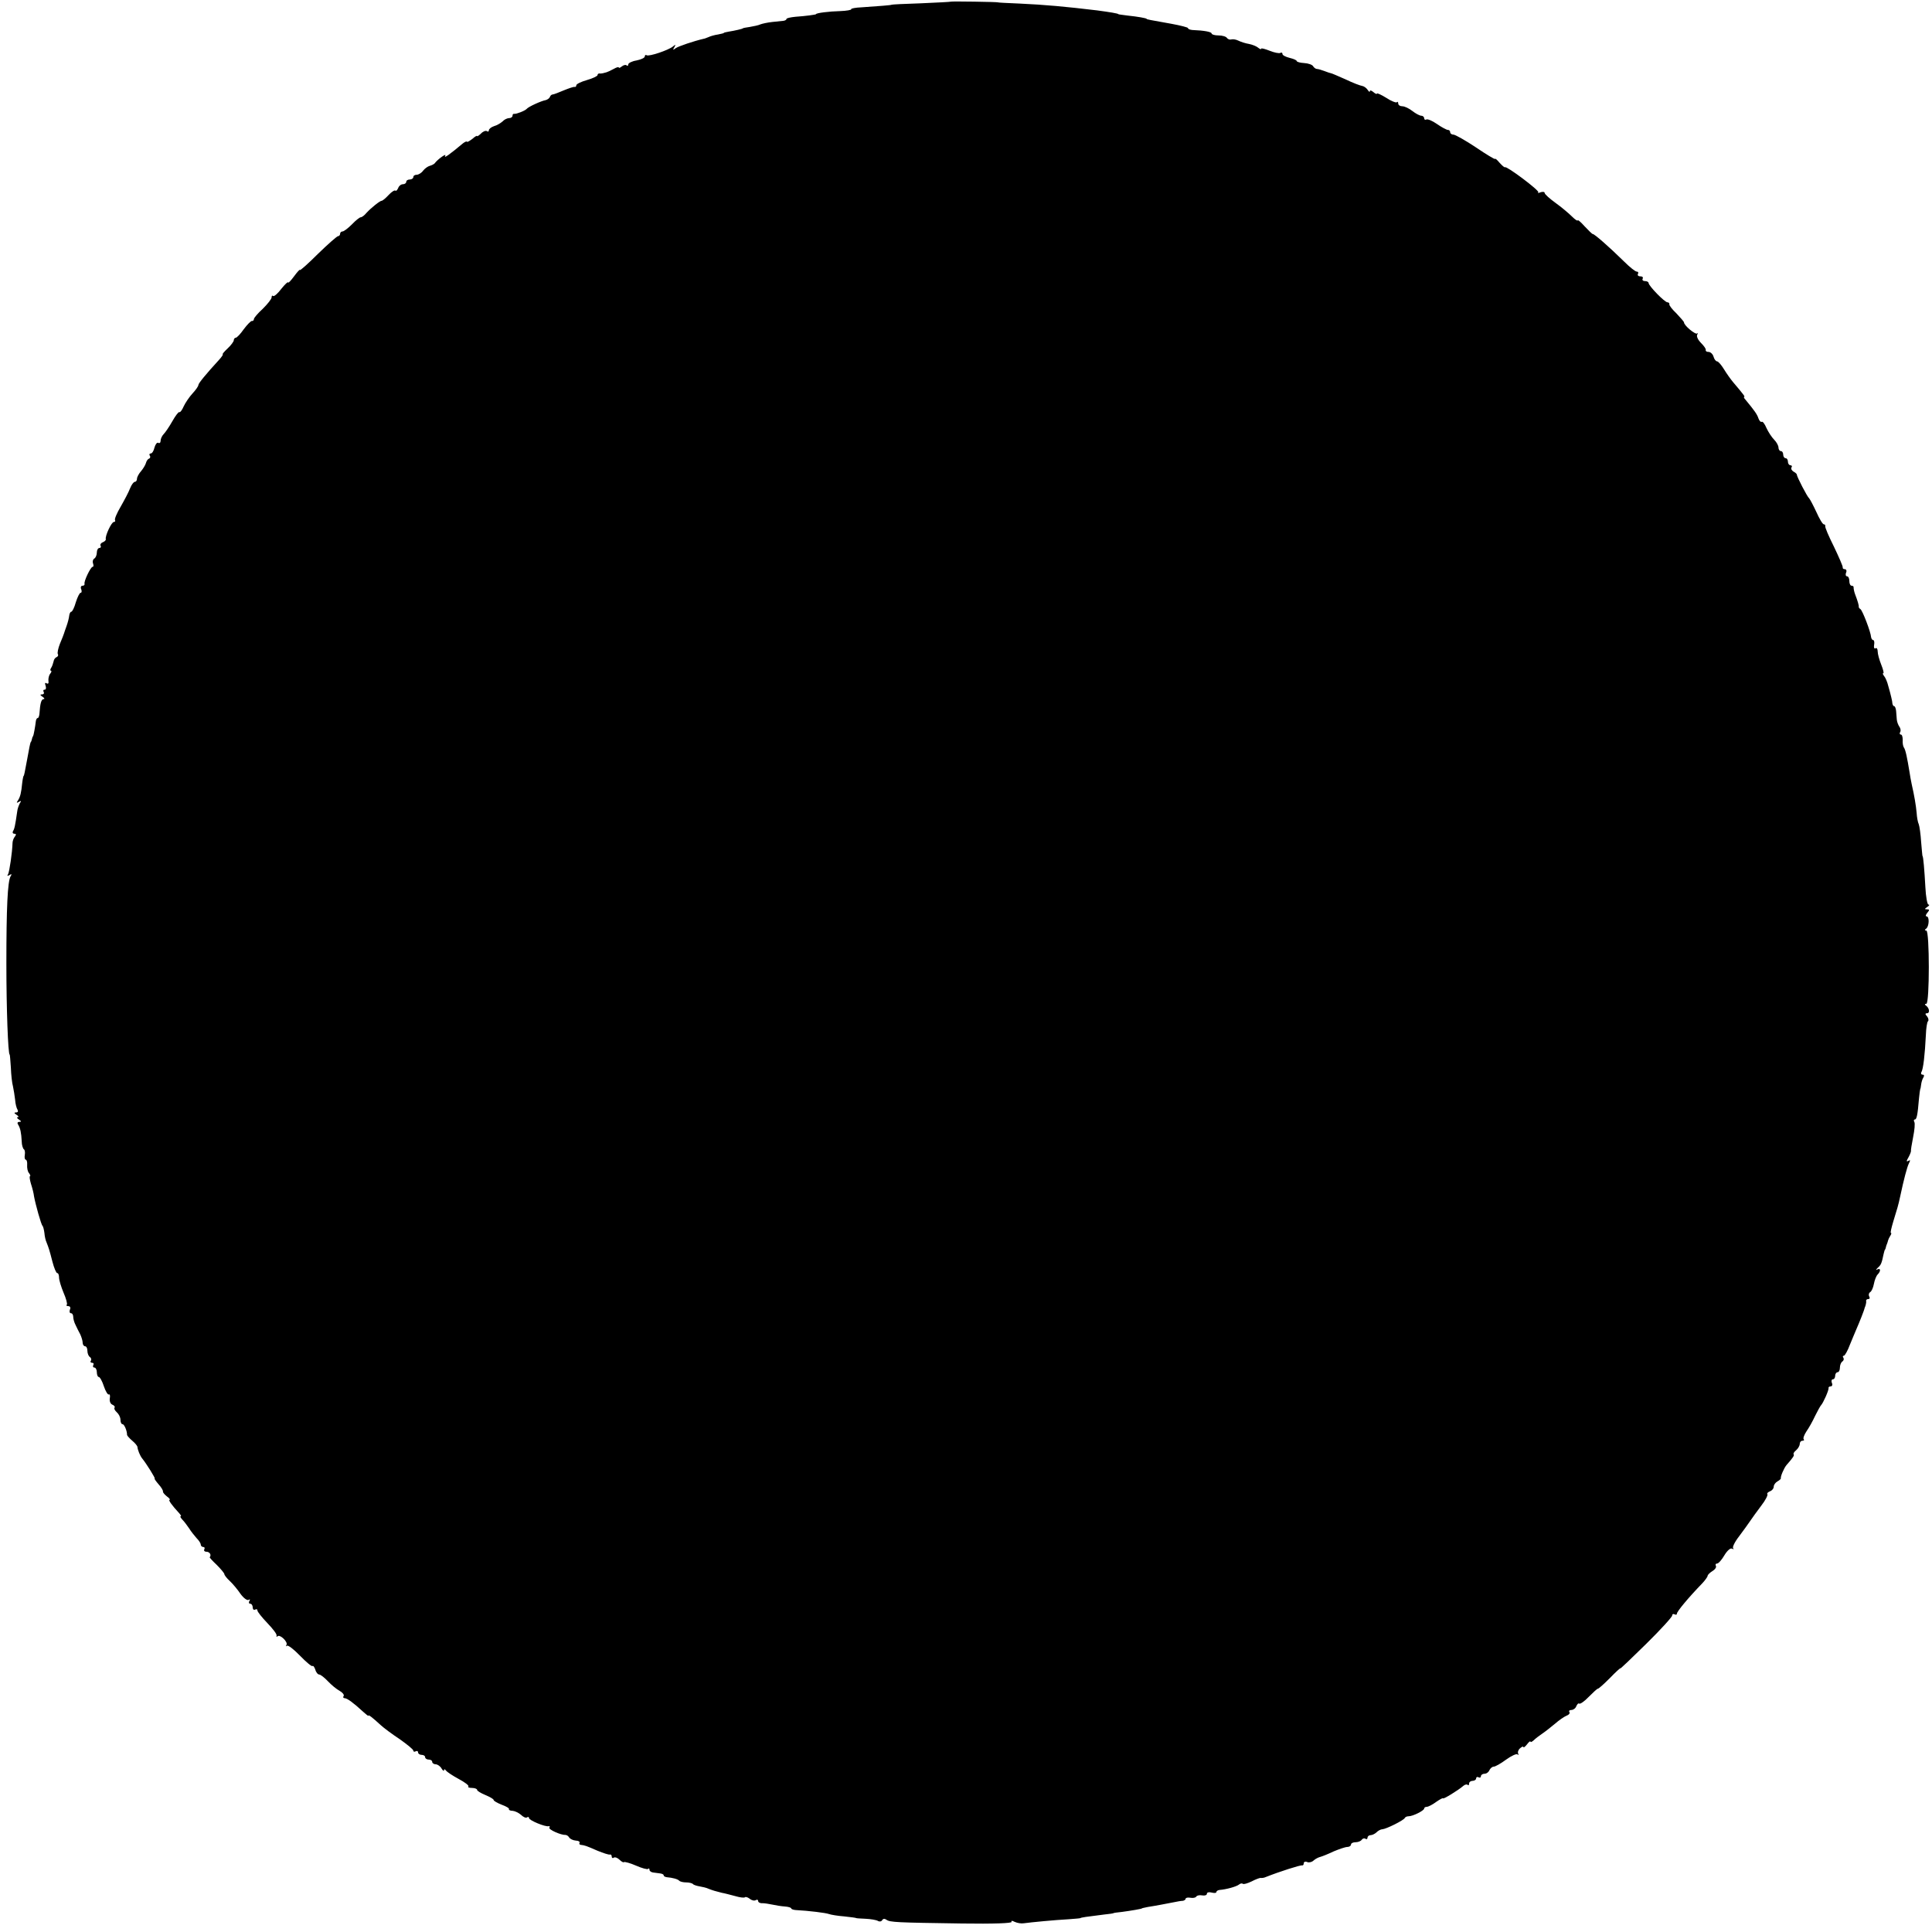
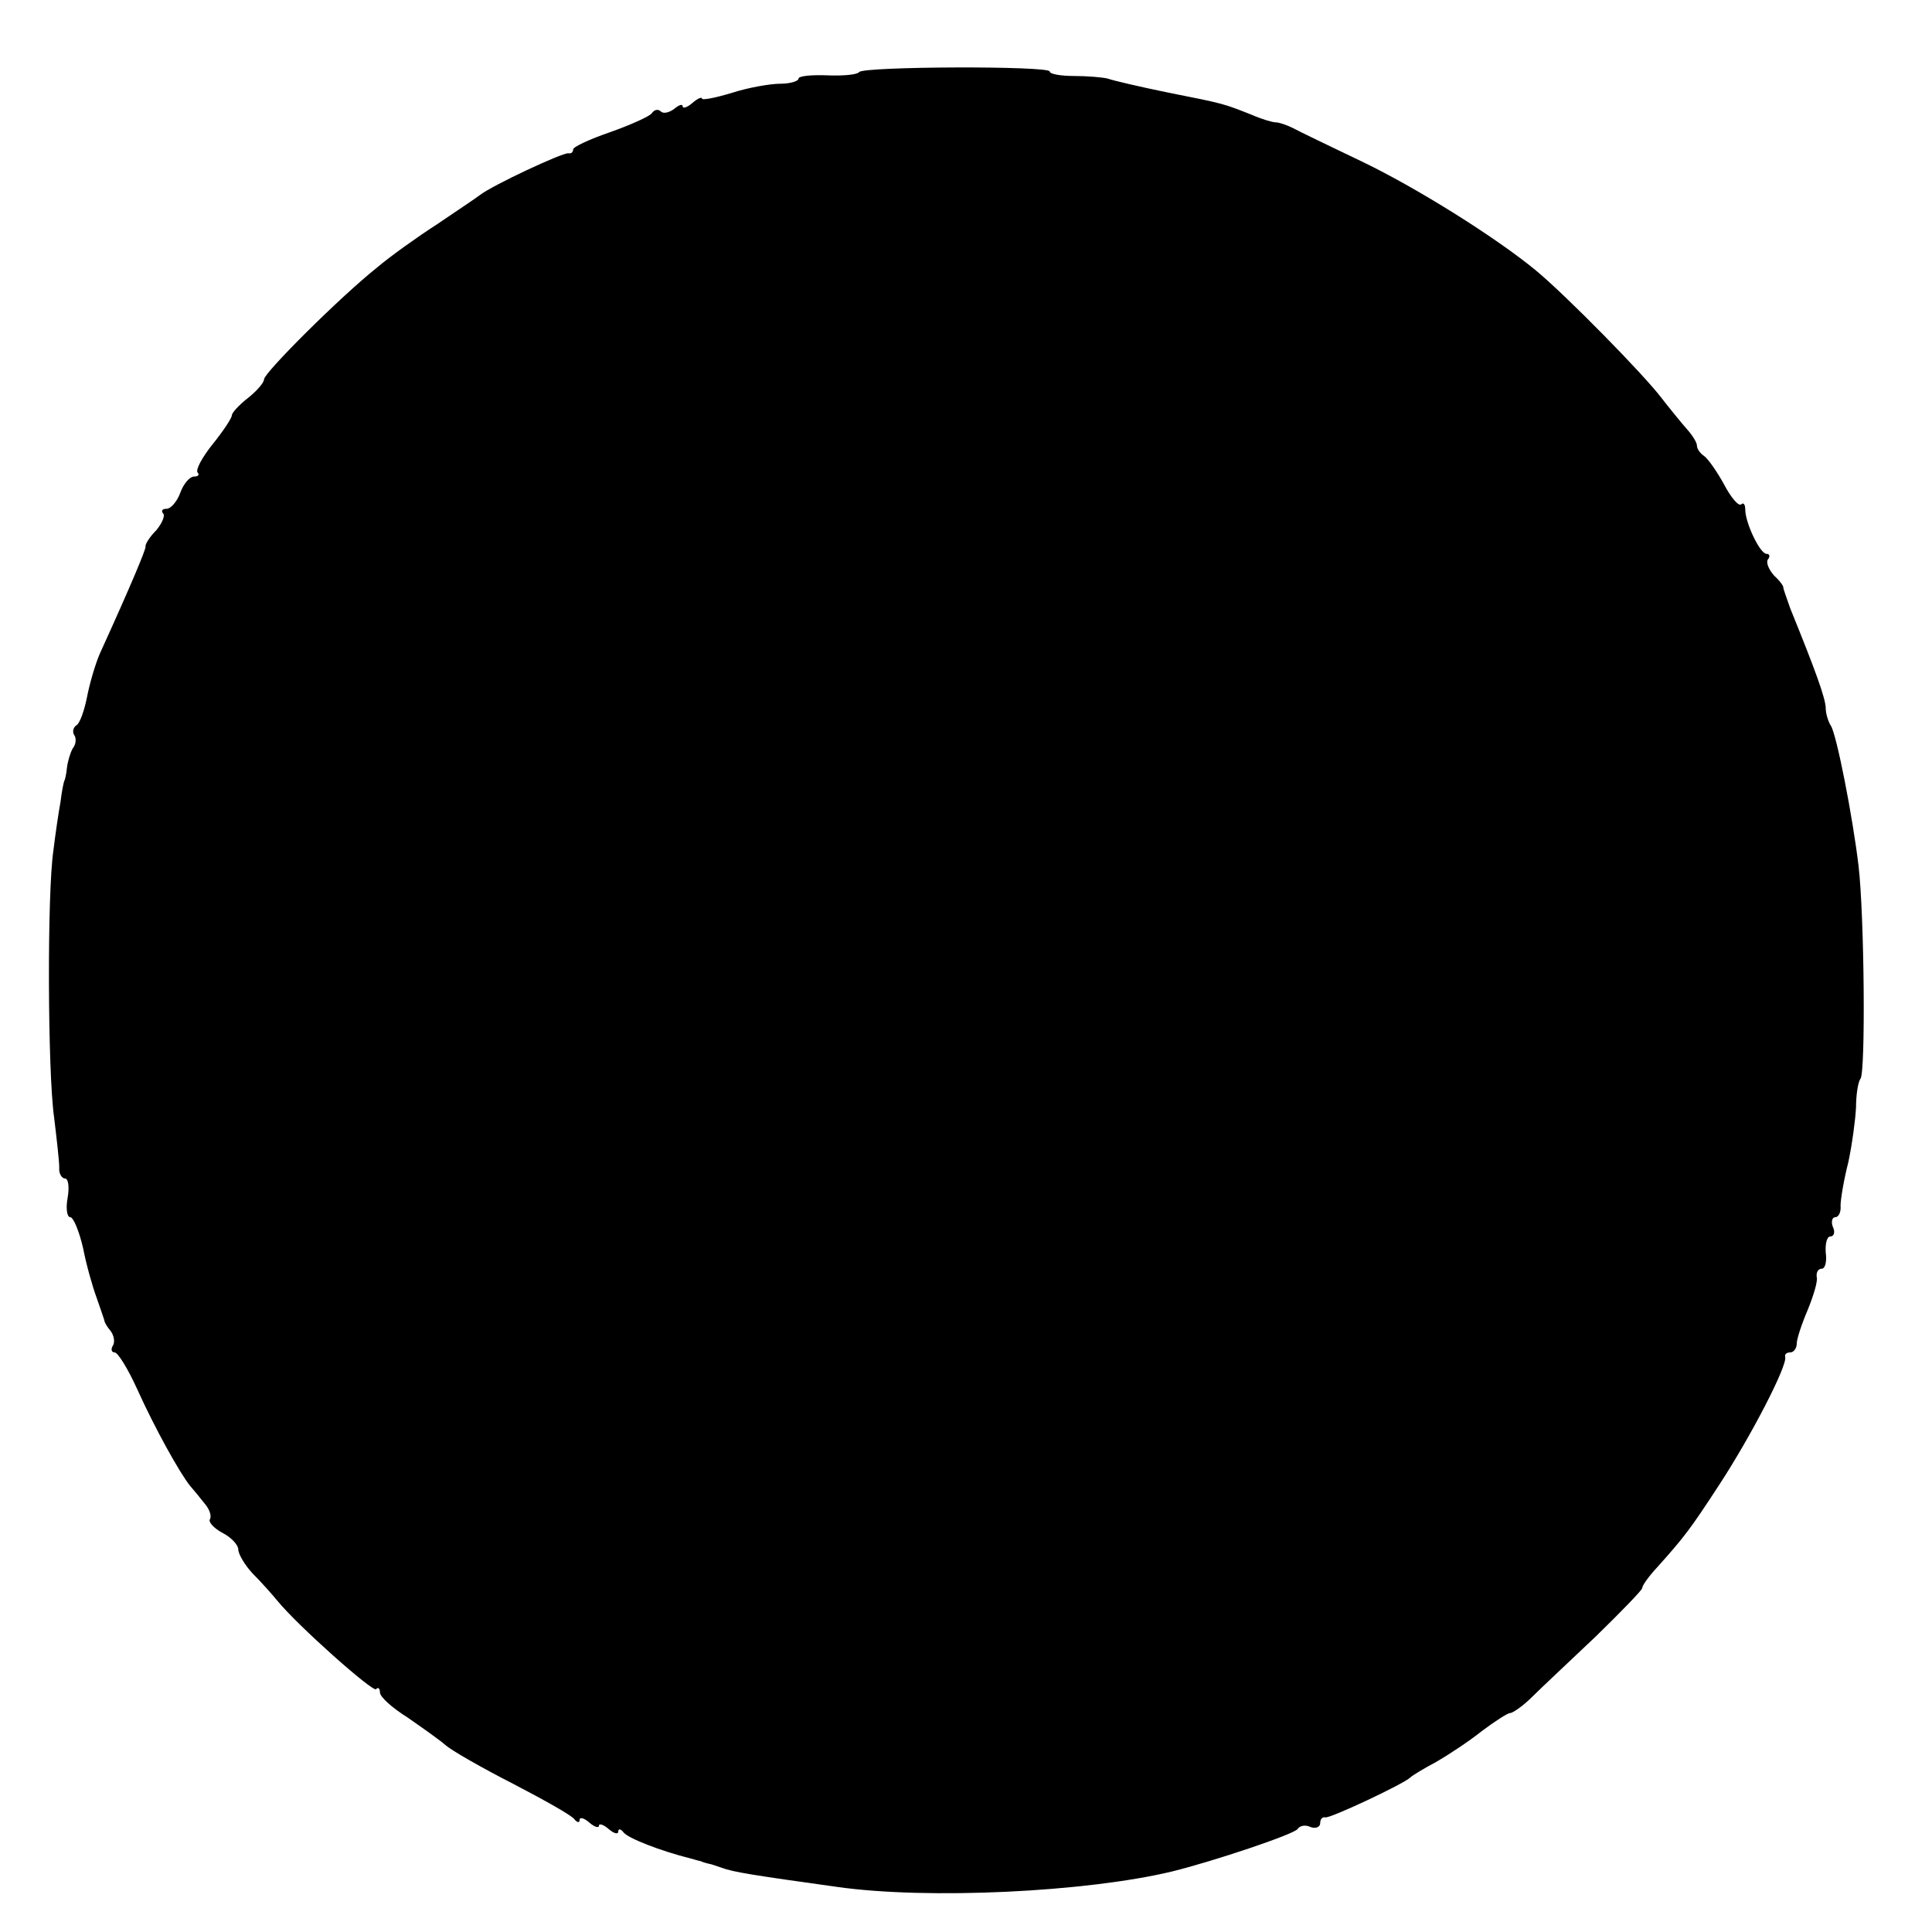
- <svg xmlns="http://www.w3.org/2000/svg" version="1.0" width="818pt" height="818pt" viewBox="0 0 818 818" preserveAspectRatio="xMidYMid meet">
-   <g transform="translate(0,818) scale(0.1,-0.1)" fill="#000000" stroke="none">
-     <path d="M4026 8173 c-1 -1 -58 -4 -127 -7 -68 -2 -124 -5 -124 -6 0 -2 -55 -6 -127 -11 -26 -1 -46 -5 -44 -8 2 -3 -19 -7 -47 -8 -45 -1 -102 -8 -102 -13 0 -2 -43 -8 -87 -11 -21 -2 -38 -6 -38 -9 0 -4 -6 -7 -12 -8 -7 -1 -29 -3 -48 -5 -19 -2 -42 -7 -50 -10 -8 -4 -28 -8 -45 -11 -16 -2 -30 -5 -30 -6 0 -2 -34 -10 -60 -14 -11 -2 -20 -4 -20 -5 0 -2 -11 -4 -25 -7 -14 -2 -32 -7 -40 -11 -8 -3 -17 -7 -20 -7 -43 -10 -108 -32 -119 -40 -12 -9 -13 -8 -6 4 7 12 6 13 -6 3 -20 -16 -101 -43 -111 -37 -4 3 -8 1 -8 -5 0 -6 -16 -13 -35 -17 -19 -3 -35 -11 -35 -17 0 -6 -3 -7 -7 -4 -3 4 -12 2 -20 -4 -7 -6 -13 -8 -13 -5 0 4 -10 1 -22 -6 -13 -7 -26 -13 -30 -14 -5 -1 -11 -3 -15 -4 -5 -1 -11 -2 -15 -1 -5 0 -8 -3 -8 -7 0 -4 -20 -14 -45 -21 -25 -7 -45 -17 -45 -22 0 -5 -3 -8 -7 -7 -5 1 -25 -6 -47 -15 -21 -9 -42 -17 -46 -17 -5 0 -10 -5 -12 -11 -2 -5 -10 -11 -18 -13 -18 -3 -73 -28 -80 -37 -7 -8 -43 -22 -52 -21 -5 1 -8 -2 -8 -8 0 -5 -6 -10 -14 -10 -8 0 -21 -6 -28 -14 -8 -7 -24 -17 -36 -20 -12 -4 -22 -12 -22 -17 0 -6 -4 -8 -9 -4 -5 3 -17 -2 -25 -11 -9 -8 -16 -13 -16 -10 0 3 -9 -2 -20 -12 -12 -9 -22 -15 -23 -12 -1 3 -9 -1 -17 -7 -56 -47 -83 -66 -75 -53 8 14 -32 -14 -45 -32 -3 -3 -12 -8 -20 -10 -8 -2 -21 -11 -28 -20 -7 -10 -20 -18 -28 -18 -8 0 -14 -4 -14 -10 0 -5 -7 -10 -15 -10 -8 0 -15 -4 -15 -10 0 -5 -6 -10 -14 -10 -8 0 -17 -7 -20 -16 -4 -9 -9 -14 -12 -11 -3 3 -16 -5 -29 -19 -12 -13 -25 -24 -29 -24 -7 0 -44 -29 -65 -52 -8 -10 -19 -18 -24 -18 -4 0 -21 -13 -37 -30 -16 -16 -34 -30 -40 -30 -5 0 -10 -4 -10 -10 0 -5 -4 -10 -9 -10 -4 0 -43 -34 -85 -75 -42 -42 -76 -72 -76 -68 0 4 -11 -8 -25 -27 -14 -19 -25 -30 -25 -26 0 5 -13 -7 -29 -27 -15 -20 -31 -34 -35 -30 -3 3 -6 1 -6 -6 0 -7 -17 -28 -37 -48 -21 -19 -38 -39 -38 -44 0 -5 -4 -9 -9 -8 -4 0 -20 -16 -34 -35 -14 -20 -29 -36 -34 -36 -4 0 -8 -5 -8 -10 0 -6 -12 -22 -26 -35 -15 -14 -24 -25 -21 -25 3 0 -4 -11 -16 -24 -55 -60 -87 -99 -87 -106 0 -5 -11 -21 -25 -36 -13 -14 -30 -39 -37 -54 -7 -16 -15 -27 -19 -25 -3 2 -16 -15 -29 -38 -13 -23 -30 -48 -37 -55 -7 -7 -13 -20 -13 -28 0 -8 -4 -12 -10 -9 -5 3 -12 -6 -16 -20 -3 -14 -10 -25 -16 -25 -5 0 -7 -4 -4 -9 4 -5 2 -11 -3 -13 -5 -1 -11 -10 -13 -18 -2 -8 -11 -23 -20 -34 -10 -11 -18 -26 -18 -33 0 -7 -4 -13 -9 -13 -5 0 -14 -12 -20 -27 -6 -16 -24 -50 -40 -78 -16 -27 -27 -53 -24 -57 2 -5 0 -8 -5 -8 -10 0 -38 -60 -34 -73 1 -4 -5 -10 -13 -13 -8 -3 -12 -10 -9 -15 3 -5 0 -9 -5 -9 -6 0 -11 -9 -11 -19 0 -11 -5 -23 -11 -26 -6 -4 -8 -13 -5 -21 3 -8 2 -14 -2 -14 -8 0 -38 -62 -34 -72 1 -5 -3 -8 -9 -8 -6 0 -9 -7 -5 -15 3 -8 2 -15 -3 -15 -4 0 -13 -18 -20 -40 -6 -22 -15 -40 -19 -40 -4 0 -8 -8 -9 -17 -1 -10 -6 -29 -11 -43 -5 -14 -10 -28 -11 -32 -1 -4 -9 -24 -17 -43 -8 -20 -12 -40 -9 -45 3 -4 0 -10 -5 -12 -6 -2 -12 -10 -13 -18 -2 -8 -6 -21 -10 -27 -5 -7 -5 -13 -1 -13 3 0 2 -6 -3 -12 -6 -7 -9 -21 -8 -31 2 -10 -1 -14 -8 -10 -6 4 -8 0 -4 -10 3 -10 2 -17 -4 -17 -6 0 -7 -4 -4 -10 3 -5 0 -10 -7 -10 -9 0 -9 -3 2 -10 8 -5 10 -10 5 -10 -10 0 -15 -17 -18 -62 -1 -10 -4 -18 -7 -18 -4 0 -7 -6 -8 -12 -3 -26 -10 -63 -12 -65 -2 -2 -4 -7 -5 -13 -1 -5 -3 -11 -5 -12 -2 -4 -7 -27 -15 -73 -10 -54 -13 -70 -15 -70 -1 0 -4 -13 -6 -30 -4 -42 -8 -58 -18 -74 -7 -10 -6 -12 4 -6 10 6 11 4 4 -6 -4 -8 -10 -23 -11 -34 -9 -63 -12 -75 -18 -84 -3 -6 -1 -11 6 -11 8 0 8 -4 2 -12 -6 -7 -10 -20 -10 -28 -1 -38 -13 -121 -19 -132 -5 -7 -3 -8 6 -3 9 6 11 4 5 -5 -13 -21 -18 -136 -18 -370 0 -189 7 -385 14 -385 1 0 3 -25 5 -55 1 -30 5 -66 9 -80 3 -14 7 -39 9 -56 1 -17 6 -36 10 -42 4 -7 2 -12 -6 -12 -9 0 -9 -3 2 -10 8 -5 11 -10 5 -10 -5 0 -3 -5 5 -10 11 -7 11 -10 2 -10 -8 0 -10 -5 -5 -12 9 -15 13 -33 15 -71 0 -15 5 -30 9 -33 4 -2 6 -13 4 -24 -2 -11 0 -20 4 -20 4 0 7 -10 6 -22 -1 -13 2 -29 8 -35 5 -7 7 -13 4 -13 -3 0 -1 -15 4 -32 6 -18 12 -42 13 -53 6 -33 30 -120 36 -125 3 -3 6 -16 8 -30 1 -14 5 -32 9 -40 9 -23 12 -31 25 -82 7 -27 16 -48 20 -48 5 0 8 -9 8 -19 0 -11 9 -40 19 -64 11 -25 17 -48 14 -51 -4 -3 -1 -6 6 -6 8 0 11 -7 7 -15 -3 -8 -1 -15 4 -15 6 0 10 -7 10 -15 0 -8 4 -24 10 -35 5 -11 14 -29 20 -40 5 -11 10 -27 10 -35 0 -8 5 -15 10 -15 6 0 10 -9 10 -19 0 -11 5 -23 10 -26 6 -4 8 -11 5 -16 -4 -5 -1 -9 5 -9 6 0 8 -4 5 -10 -3 -5 -1 -10 4 -10 6 0 11 -9 11 -20 0 -11 4 -20 8 -20 5 0 15 -18 22 -40 7 -21 17 -37 21 -34 4 2 6 -5 4 -16 -2 -12 2 -23 10 -27 8 -3 13 -9 10 -13 -3 -4 2 -13 10 -20 8 -7 15 -21 15 -31 0 -11 4 -19 9 -19 7 0 19 -27 19 -46 1 -3 10 -14 22 -24 12 -10 22 -22 22 -27 1 -12 11 -37 20 -48 18 -22 57 -85 53 -85 -3 0 5 -11 16 -24 12 -13 20 -27 19 -31 -1 -4 7 -13 17 -21 10 -7 15 -14 11 -14 -7 0 11 -25 40 -56 7 -8 11 -14 7 -14 -4 0 0 -6 7 -14 7 -7 20 -24 28 -36 8 -13 23 -32 32 -42 10 -10 18 -22 18 -28 0 -5 5 -10 11 -10 5 0 7 -4 4 -10 -3 -5 1 -10 9 -10 14 0 22 -14 14 -23 -2 -1 12 -16 30 -33 17 -17 32 -35 32 -39 0 -4 10 -17 23 -29 12 -11 33 -36 45 -54 13 -18 28 -29 34 -26 7 4 8 2 4 -4 -4 -7 -2 -12 3 -12 6 0 11 -7 11 -16 0 -8 5 -12 10 -9 6 3 10 2 10 -4 0 -5 19 -29 42 -53 23 -24 41 -47 39 -53 -1 -5 0 -7 4 -3 10 10 45 -24 38 -36 -3 -6 -3 -8 2 -4 4 4 29 -15 55 -42 26 -27 50 -47 53 -44 3 3 8 -4 12 -15 3 -12 11 -21 17 -21 5 0 22 -13 36 -28 15 -16 37 -34 50 -41 12 -7 20 -16 17 -22 -4 -5 -1 -9 4 -9 11 0 39 -21 78 -57 13 -12 23 -20 23 -17 0 5 16 -7 53 -41 12 -11 48 -38 80 -59 31 -22 57 -43 57 -48 0 -5 5 -6 10 -3 6 3 10 1 10 -4 0 -6 7 -11 15 -11 8 0 15 -4 15 -10 0 -5 7 -10 15 -10 8 0 15 -4 15 -10 0 -5 7 -10 15 -10 7 0 19 -8 24 -17 6 -10 11 -13 11 -8 0 6 3 5 8 -1 4 -6 28 -22 54 -36 26 -14 45 -28 41 -32 -3 -3 3 -6 15 -6 12 0 22 -4 22 -8 0 -5 16 -14 35 -22 19 -8 35 -17 35 -21 0 -4 16 -13 34 -20 19 -7 33 -15 31 -19 -2 -3 5 -7 16 -7 10 -1 26 -9 35 -17 9 -9 20 -14 25 -11 5 4 9 2 9 -3 0 -9 69 -38 83 -34 5 1 6 -1 3 -6 -5 -8 49 -32 68 -31 5 0 12 -4 16 -11 4 -6 16 -12 28 -13 11 0 18 -5 16 -9 -3 -4 0 -9 5 -9 17 -2 23 -4 71 -25 25 -10 48 -18 53 -16 4 1 7 -3 7 -9 0 -5 4 -8 9 -4 5 3 16 -1 24 -9 8 -8 17 -13 19 -10 3 2 26 -4 51 -15 25 -11 48 -17 51 -14 3 4 6 2 6 -4 0 -5 7 -10 15 -11 8 -1 22 -3 30 -4 8 -1 15 -4 15 -8 0 -4 6 -7 13 -8 24 -2 47 -8 53 -15 4 -4 17 -7 29 -7 12 0 25 -3 29 -7 3 -4 17 -8 29 -10 12 -2 29 -6 37 -10 18 -7 28 -10 56 -17 12 -2 38 -9 57 -14 20 -6 38 -8 41 -5 3 3 12 0 20 -6 8 -7 20 -10 26 -6 5 3 10 2 10 -4 0 -5 8 -10 18 -9 9 0 28 -3 42 -6 14 -3 37 -7 53 -8 15 -1 27 -5 27 -8 0 -3 8 -6 18 -7 57 -3 129 -12 142 -17 8 -3 38 -8 65 -10 28 -3 50 -6 50 -7 0 -1 18 -2 40 -3 22 -1 45 -5 52 -9 6 -4 15 -3 18 3 4 7 11 7 18 2 15 -11 43 -12 319 -16 135 -2 215 1 211 7 -3 5 2 6 13 0 11 -5 28 -8 39 -6 29 4 132 14 190 17 28 2 50 4 50 5 0 2 26 6 100 15 22 2 40 5 40 6 0 1 16 3 35 5 38 5 85 13 85 15 0 1 11 3 25 6 33 5 79 14 110 20 14 3 31 6 38 6 6 1 12 5 12 9 0 4 9 6 20 4 11 -2 22 0 25 5 3 5 14 7 25 5 11 -2 20 1 20 7 0 6 9 8 20 5 11 -3 20 -2 20 2 0 4 6 8 13 9 28 2 72 14 83 23 6 5 13 6 16 3 4 -3 20 2 37 10 17 9 34 15 38 15 4 -1 15 0 23 4 58 23 146 51 153 49 4 -1 7 3 7 9 0 6 7 9 15 5 8 -3 20 0 27 7 8 7 20 13 28 15 8 2 33 12 56 23 24 10 50 19 58 19 9 0 16 5 16 10 0 6 9 10 19 10 11 0 23 5 26 10 4 6 11 8 16 5 5 -4 9 -1 9 4 0 6 6 11 13 11 7 0 19 6 25 12 7 7 18 13 25 13 16 1 91 38 95 48 2 4 9 7 16 7 18 0 66 24 66 33 0 4 5 7 11 7 6 0 24 9 40 21 16 11 29 18 29 15 0 -5 63 33 86 53 7 6 15 7 18 4 3 -4 6 -1 6 5 0 7 7 12 15 12 8 0 15 5 15 11 0 5 5 7 10 4 6 -3 10 -1 10 4 0 6 7 11 15 11 9 0 18 7 21 15 4 8 12 15 18 15 7 0 30 13 53 30 22 16 44 26 48 22 5 -4 6 -2 3 3 -3 6 0 16 8 23 8 7 14 9 14 5 0 -4 7 1 15 11 8 11 15 16 15 12 0 -4 6 -1 14 6 7 7 24 20 36 28 12 8 36 27 54 42 17 15 39 30 49 34 9 3 15 10 12 15 -4 5 0 9 8 9 8 0 18 7 21 16 4 9 9 14 12 11 4 -3 22 9 40 28 19 19 36 35 39 35 4 0 26 20 51 45 24 25 44 43 44 41 0 -3 50 45 110 104 61 60 110 114 110 120 0 6 5 8 10 5 6 -3 10 -2 10 3 0 9 48 67 108 129 12 13 22 27 22 31 0 4 9 13 20 20 12 7 18 17 15 22 -3 6 -1 10 5 10 6 0 20 16 31 35 12 20 26 32 32 28 7 -3 9 -3 5 2 -4 4 7 27 25 50 18 24 39 53 47 65 8 12 29 41 47 65 18 23 29 45 26 49 -3 3 2 8 11 12 9 3 16 12 16 20 0 7 7 17 16 22 9 5 15 11 14 13 -2 7 13 43 24 56 29 33 34 41 30 46 -2 2 2 10 11 17 8 7 15 19 15 26 0 8 5 14 12 14 6 0 8 3 5 6 -4 4 2 19 11 33 10 14 27 44 37 66 11 22 22 42 25 45 9 9 34 65 32 73 -1 4 3 7 9 7 6 0 9 7 5 15 -3 8 -1 15 4 15 6 0 10 7 10 15 0 8 5 15 10 15 6 0 10 9 10 19 0 11 5 23 10 26 6 4 8 11 5 16 -4 5 -3 9 2 9 4 0 16 21 26 48 11 26 23 56 28 67 11 25 32 77 34 88 2 4 4 10 5 15 1 4 2 10 1 15 0 4 4 7 10 7 5 0 7 5 3 11 -3 6 -2 14 4 18 6 3 13 19 16 35 3 16 10 34 16 40 14 14 13 29 -2 21 -7 -4 -6 -1 2 7 14 12 17 19 25 58 2 8 4 16 5 18 2 1 4 7 5 12 1 6 4 12 5 15 1 3 3 8 4 13 1 4 5 13 9 19 5 7 6 13 3 13 -3 0 2 21 10 48 16 52 22 71 29 105 16 75 29 124 37 141 7 14 7 16 -2 11 -9 -5 -9 -1 1 16 7 13 11 25 10 27 -1 1 3 27 9 57 6 30 9 59 5 65 -3 5 -2 10 2 10 8 0 12 17 18 90 2 19 4 36 5 38 1 1 3 10 4 20 1 9 5 23 9 29 5 8 4 13 -3 13 -6 0 -8 5 -5 11 8 11 15 75 19 156 1 29 5 56 9 59 4 4 2 13 -4 21 -9 9 -8 13 0 13 13 0 10 22 -4 32 -7 5 -6 8 1 8 14 0 14 310 0 310 -7 0 -8 3 -1 8 13 9 15 52 2 52 -5 0 -4 7 3 15 10 12 10 15 -1 15 -11 0 -11 2 1 10 8 5 11 10 5 10 -5 0 -11 33 -13 73 -4 73 -9 132 -12 132 -1 0 -3 27 -6 60 -2 33 -7 67 -10 75 -4 8 -8 30 -9 48 -3 33 -10 74 -21 122 -3 14 -7 36 -9 50 -10 61 -17 96 -24 105 -4 6 -6 20 -5 33 0 12 -3 22 -8 22 -5 0 -6 5 -3 10 4 6 2 16 -3 23 -5 7 -10 20 -11 30 -1 9 -2 26 -3 37 -1 11 -5 20 -8 20 -4 0 -7 6 -8 13 0 6 -3 19 -5 27 -2 8 -7 29 -12 45 -4 17 -12 36 -18 43 -5 6 -7 12 -3 12 3 0 -1 16 -9 36 -8 20 -15 45 -15 56 0 10 -4 17 -9 13 -6 -3 -8 4 -6 15 2 11 0 20 -4 20 -4 0 -8 6 -9 13 -1 20 -36 112 -45 118 -5 3 -8 8 -7 10 1 4 -4 23 -16 54 -4 11 -6 23 -6 28 1 4 -3 7 -8 7 -6 0 -10 9 -10 20 0 11 -4 20 -10 20 -5 0 -7 7 -4 15 4 8 1 15 -5 15 -6 0 -10 3 -9 8 1 4 -16 43 -37 87 -22 44 -39 83 -37 88 1 4 -2 7 -6 7 -5 0 -19 24 -32 53 -13 28 -27 54 -30 57 -8 6 -53 93 -52 100 0 3 -6 9 -14 13 -8 5 -12 12 -9 18 4 5 1 9 -4 9 -6 0 -11 7 -11 15 0 8 -4 15 -10 15 -5 0 -10 7 -10 15 0 8 -4 15 -10 15 -5 0 -10 7 -10 15 0 8 -8 23 -18 33 -11 11 -25 33 -33 50 -7 17 -16 29 -20 26 -4 -2 -10 4 -14 15 -5 16 -16 32 -55 79 -6 6 -8 12 -5 12 4 0 -2 9 -48 63 -10 12 -27 36 -38 54 -11 18 -24 33 -29 33 -5 0 -12 9 -15 20 -3 11 -13 20 -21 20 -8 0 -13 3 -12 8 2 4 -7 17 -20 30 -13 13 -20 28 -16 35 4 7 4 9 0 5 -8 -6 -56 34 -56 47 0 3 -15 20 -32 38 -18 17 -32 35 -30 39 1 4 -3 8 -8 8 -12 0 -80 70 -80 82 0 4 -7 8 -16 8 -8 0 -12 5 -9 10 3 6 -1 10 -10 10 -9 0 -13 5 -10 10 3 6 1 10 -5 10 -6 0 -30 19 -54 43 -63 62 -126 117 -132 116 -3 0 -18 15 -35 33 -16 18 -29 29 -29 25 0 -4 -11 3 -24 16 -14 14 -45 40 -70 58 -25 18 -46 37 -46 42 0 5 -8 6 -17 3 -10 -4 -14 -4 -10 0 6 7 -134 112 -141 106 -2 -2 -12 7 -23 19 -10 12 -19 20 -19 16 0 -3 -37 19 -81 49 -45 30 -88 54 -95 54 -8 0 -14 5 -14 10 0 6 -4 10 -10 10 -5 0 -26 11 -46 25 -20 14 -40 22 -45 19 -5 -3 -9 0 -9 5 0 6 -6 11 -12 11 -7 0 -24 9 -38 20 -14 11 -33 20 -42 20 -10 0 -18 5 -18 12 0 6 -3 9 -6 5 -3 -3 -24 5 -45 19 -21 13 -39 21 -39 18 0 -4 -7 -1 -15 6 -8 7 -15 9 -15 4 0 -5 -4 -3 -9 5 -5 8 -16 16 -23 17 -8 1 -40 13 -71 28 -32 14 -59 26 -62 26 -2 0 -14 4 -27 9 -13 5 -27 9 -32 9 -5 0 -12 5 -16 11 -3 7 -21 13 -38 14 -18 1 -32 5 -32 9 0 3 -13 9 -30 13 -16 4 -30 11 -30 16 0 6 -4 8 -9 5 -5 -3 -25 1 -45 9 -20 8 -36 12 -36 9 0 -4 -6 -2 -13 4 -7 6 -24 13 -39 16 -14 2 -35 9 -45 14 -10 5 -23 7 -30 5 -6 -2 -14 1 -18 6 -3 6 -19 11 -36 11 -16 0 -29 4 -29 8 0 7 -31 13 -82 15 -10 1 -18 4 -18 8 0 3 -31 11 -69 18 -96 17 -106 19 -106 21 0 3 -40 10 -80 14 -22 3 -40 5 -40 6 0 3 -38 9 -90 16 -133 16 -221 24 -330 29 -49 2 -90 4 -90 5 0 2 -197 5 -199 3z" />
+ <svg xmlns="http://www.w3.org/2000/svg" version="1.0" width="300pt" height="300pt" viewBox="0 0 300 300" preserveAspectRatio="xMidYMid meet">
+   <g transform="translate(0,300) scale(0.1,-0.1)" fill="#000000" stroke="none">
+     <path d="M1334 2888 c-3 -4 -25 -6 -49 -5 -25 1 -45 -1 -45 -5 0 -4 -13 -8 -28 -8 -16 0 -50 -6 -75 -14 -26 -8 -47 -12 -47 -9 0 3 -7 0 -15 -7 -8 -7 -15 -9 -15 -5 0 4 -6 2 -13 -4 -8 -6 -17 -8 -21 -4 -4 4 -10 3 -14 -3 -4 -5 -33 -18 -64 -29 -32 -11 -58 -23 -58 -27 0 -4 -3 -7 -7 -6 -8 2 -119 -50 -138 -65 -5 -4 -35 -24 -66 -45 -31 -20 -73 -50 -93 -67 -59 -47 -176 -164 -176 -174 0 -5 -11 -18 -25 -29 -14 -11 -25 -23 -25 -27 0 -4 -13 -24 -30 -45 -16 -20 -27 -40 -23 -44 3 -3 1 -6 -6 -6 -6 0 -16 -11 -21 -25 -5 -14 -15 -25 -21 -25 -7 0 -9 -3 -6 -7 4 -3 -1 -15 -10 -26 -10 -10 -18 -22 -17 -26 0 -5 -20 -54 -71 -166 -7 -16 -16 -47 -20 -68 -4 -20 -11 -40 -16 -43 -5 -3 -7 -10 -4 -15 4 -5 3 -15 -2 -21 -4 -7 -8 -21 -9 -30 -1 -10 -3 -19 -4 -20 -1 -2 -4 -16 -6 -33 -3 -16 -8 -50 -11 -75 -10 -66 -9 -345 1 -415 4 -33 8 -68 8 -78 -1 -9 4 -17 9 -17 5 0 7 -13 4 -30 -3 -16 -1 -30 4 -30 5 0 14 -22 20 -48 5 -26 15 -61 21 -77 6 -17 11 -32 12 -35 0 -3 4 -10 10 -17 5 -7 7 -17 3 -23 -3 -5 -2 -10 3 -10 5 0 21 -26 35 -57 28 -62 66 -130 82 -150 6 -7 16 -19 23 -28 7 -8 11 -19 8 -24 -3 -4 6 -14 19 -21 14 -7 25 -19 25 -26 0 -7 10 -24 22 -37 13 -13 30 -32 39 -43 32 -39 148 -142 153 -137 3 4 6 1 6 -5 0 -7 19 -24 43 -39 23 -16 50 -35 59 -43 9 -8 56 -35 105 -60 48 -25 91 -49 95 -55 4 -5 8 -6 8 -1 0 5 7 3 15 -4 8 -7 15 -9 15 -5 0 4 7 2 15 -5 8 -7 15 -9 15 -4 0 5 4 4 8 -1 6 -9 57 -29 105 -41 4 -1 10 -3 15 -4 4 -2 12 -4 17 -5 6 -2 12 -4 15 -5 18 -7 51 -12 180 -30 141 -20 387 -8 520 24 65 16 190 58 195 66 3 5 12 7 20 3 8 -3 15 0 15 6 0 6 3 10 8 9 7 -2 122 52 132 62 3 3 21 14 40 24 19 11 51 32 71 48 20 15 40 28 44 28 4 0 20 11 34 25 14 14 59 56 99 94 39 38 72 72 72 75 0 4 10 18 23 32 43 48 52 60 97 129 49 75 106 185 102 198 -1 4 2 7 8 7 5 0 10 6 10 14 0 7 8 31 17 52 9 22 16 45 14 51 -1 7 2 13 8 13 5 0 8 11 6 25 -1 14 2 25 7 25 6 0 8 7 4 15 -3 8 -1 15 4 15 5 0 9 8 8 18 0 9 5 40 12 67 6 28 11 66 12 85 0 19 3 40 7 45 8 11 6 252 -3 330 -9 76 -34 204 -43 218 -4 6 -8 19 -8 27 0 15 -16 59 -55 155 -6 17 -11 31 -11 33 1 1 -5 10 -14 18 -8 9 -13 20 -10 25 4 5 3 9 -2 9 -10 0 -33 48 -33 69 0 8 -3 11 -6 8 -4 -4 -16 10 -27 31 -11 20 -25 40 -31 44 -6 4 -11 11 -11 16 0 5 -7 16 -15 25 -8 9 -26 31 -40 49 -28 37 -149 160 -195 198 -63 52 -188 130 -272 170 -48 23 -96 46 -105 51 -10 5 -22 9 -27 9 -5 0 -22 5 -38 12 -43 17 -42 17 -128 34 -44 9 -87 19 -95 22 -8 2 -32 4 -52 4 -21 0 -38 3 -38 7 0 9 -291 8 -296 -1z" />
  </g>
</svg>
